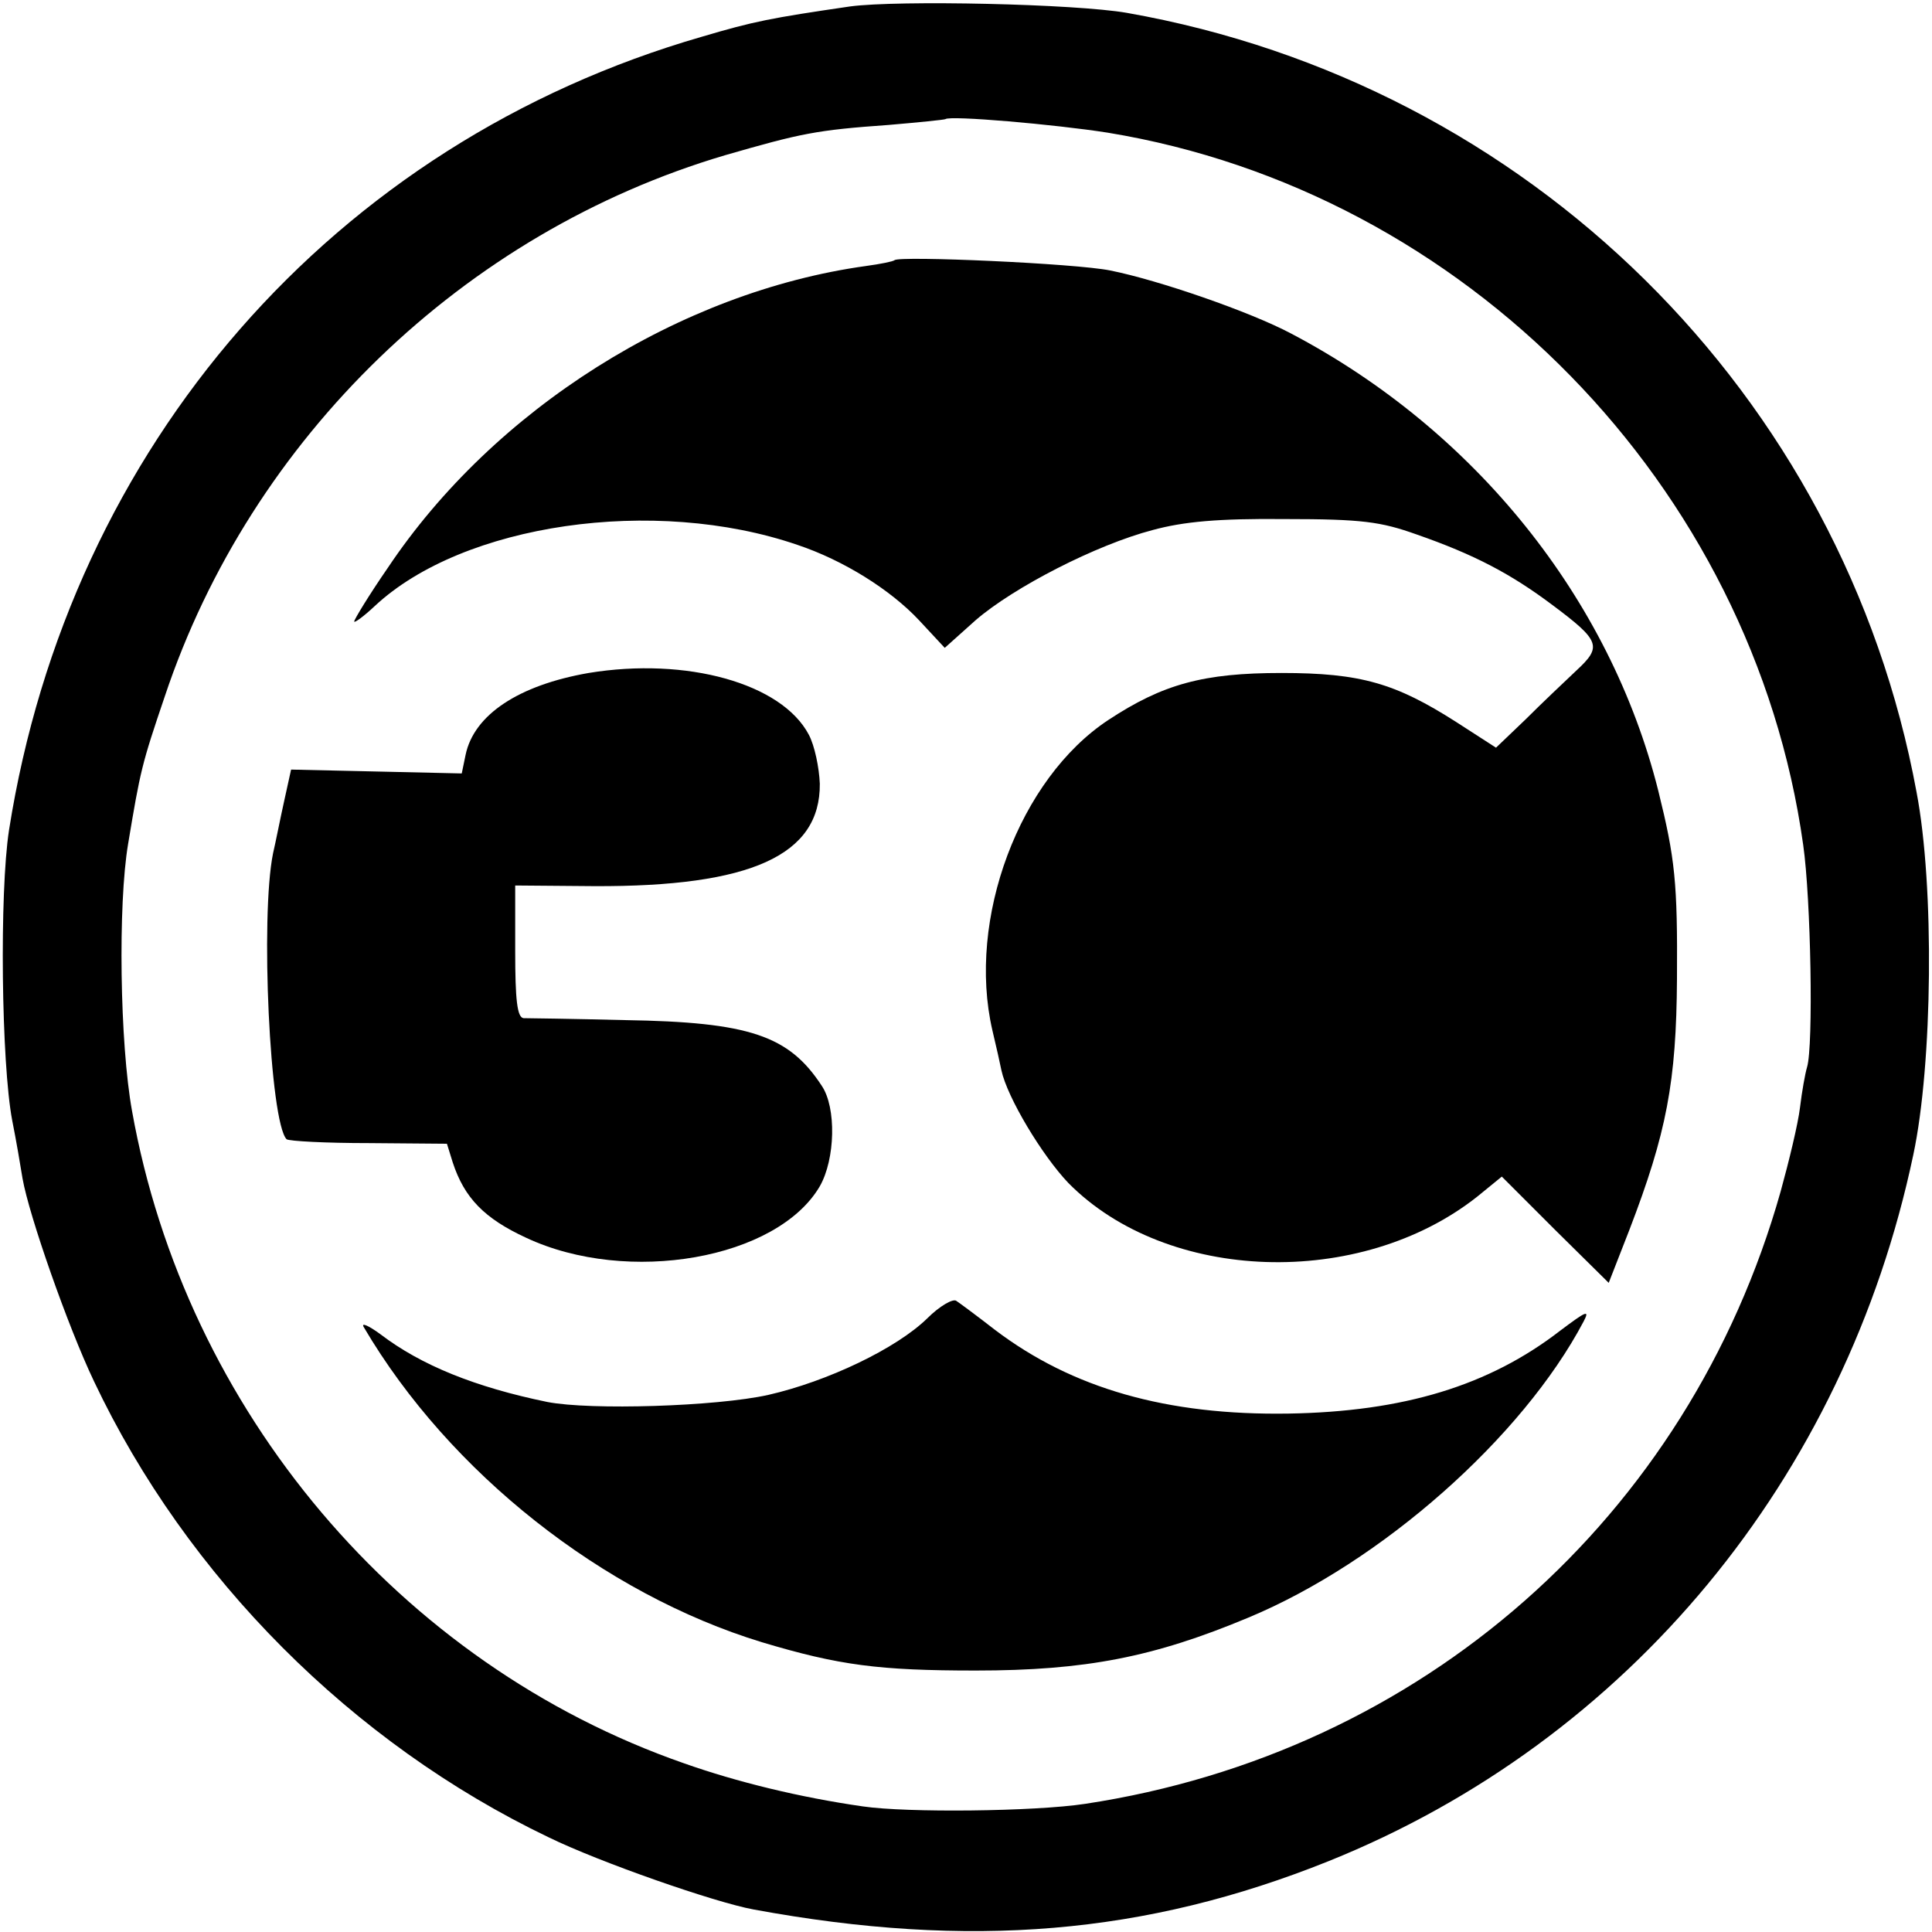
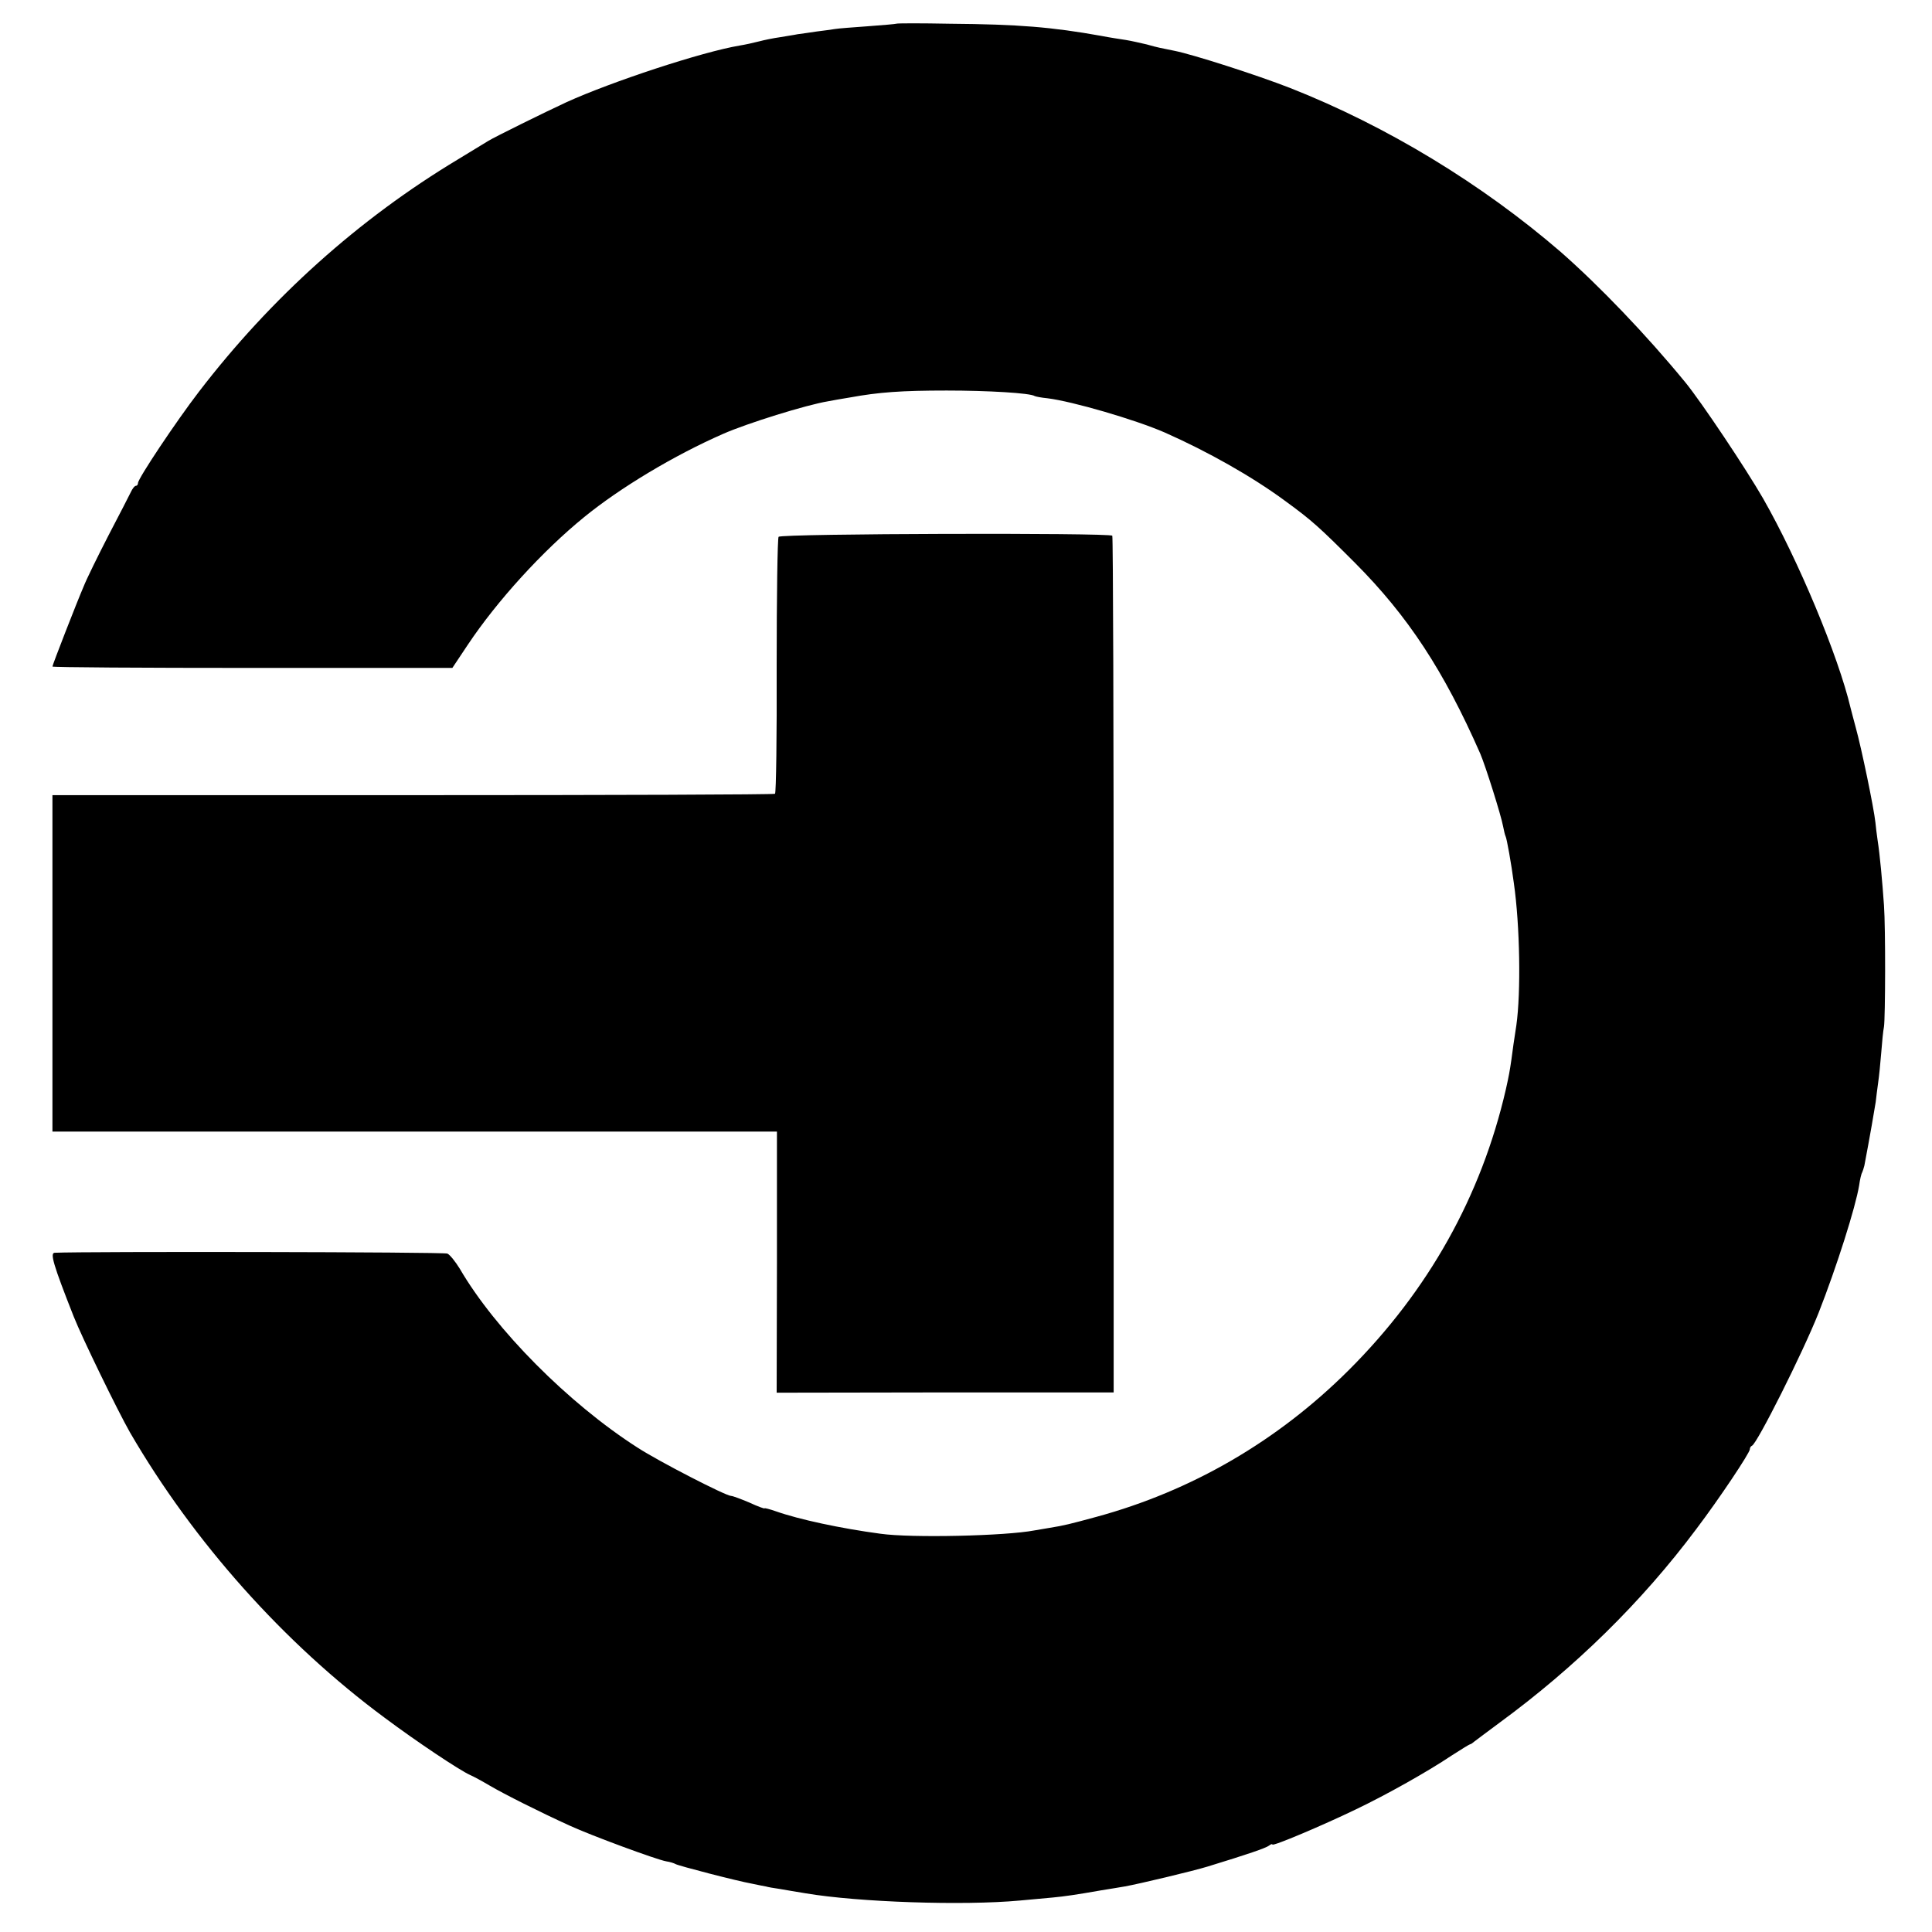
- <svg xmlns="http://www.w3.org/2000/svg" version="1.0" width="300pt" height="300pt" viewBox="0 0 300 300" preserveAspectRatio="xMidYMid meet">
-   <g transform="translate(0,300) scale(0.1,-0.1)" fill="#000000" stroke="none">
-     <path d="M1320 2990 c-123 -18 -149 -23 -230 -47 -572 -165 -982 -635 -1076 -1232 -15 -97 -12 -362 5 -451 6 -30 13 -71 16 -90 10 -57 70 -229 111 -315 144 -304 401 -562 706 -708 80 -39 258 -101 318 -112 336 -62 609 -39 893 75 465 187 802 594 908 1097 30 141 33 417 5 563 -114 618 -602 1100 -1226 1210 -80 14 -355 20 -430 10z m400 -196 c555 -91 1002 -548 1080 -1106 12 -84 16 -312 6 -345 -3 -10 -8 -38 -11 -63 -3 -25 -17 -83 -30 -130 -143 -507 -558 -872 -1080 -951 -79 -12 -277 -14 -345 -4 -98 14 -196 38 -278 67 -442 154 -774 548 -857 1013 -19 105 -22 321 -6 415 19 114 21 123 57 229 134 401 464 720 870 840 118 34 141 39 254 47 47 4 86 8 88 9 7 6 169 -8 252 -21z" />
-     <path d="M1389 2596 c-2 -2 -22 -6 -44 -9 -289 -40 -578 -222 -743 -469 -29 -42 -52 -80 -52 -83 0 -3 15 8 32 24 137 128 434 171 656 95 72 -24 145 -70 189 -117 l40 -43 48 43 c59 51 187 117 275 140 48 13 101 18 205 17 120 0 149 -4 205 -24 89 -31 146 -61 210 -109 75 -56 78 -65 38 -102 -18 -17 -54 -51 -79 -76 l-46 -44 -62 40 c-94 60 -148 76 -271 76 -121 0 -184 -17 -269 -73 -138 -91 -220 -309 -180 -482 6 -25 12 -52 14 -62 9 -42 63 -132 104 -175 153 -155 453 -165 635 -21 l38 31 83 -83 83 -82 32 82 c58 151 73 230 74 390 1 150 -3 187 -29 292 -75 299 -285 560 -570 710 -64 34 -206 83 -281 98 -54 11 -327 23 -335 16z" />
-     <path d="M914 1955 c-109 -19 -178 -65 -191 -127 l-6 -29 -132 3 -133 3 -11 -50 c-6 -27 -13 -63 -17 -80 -20 -98 -5 -417 21 -444 4 -3 61 -6 128 -6 l121 -1 9 -29 c18 -55 49 -87 114 -117 158 -74 390 -33 456 80 24 42 26 122 3 156 -51 78 -112 99 -306 102 -80 2 -151 3 -157 3 -10 1 -13 29 -13 104 l0 102 123 -1 c243 -1 351 48 350 159 -1 25 -8 59 -17 76 -42 80 -190 121 -342 96z" />
-     <path d="M1440 953 c-48 -47 -155 -98 -247 -119 -81 -18 -276 -24 -343 -11 -112 23 -196 57 -259 105 -19 14 -31 19 -26 11 133 -226 372 -414 618 -489 120 -36 182 -44 332 -44 171 0 277 21 423 82 207 86 426 280 521 460 10 19 4 16 -36 -14 -111 -86 -244 -126 -422 -129 -189 -3 -336 39 -456 130 -27 21 -54 41 -60 45 -5 4 -26 -8 -45 -27z" />
+ <svg xmlns="http://www.w3.org/2000/svg" version="1.0" width="700pt" height="700pt" viewBox="0 0 700 700" preserveAspectRatio="xMidYMid meet">
+   <g transform="translate(0,700) scale(0.1,-0.1)" fill="#000000" stroke="none">
+     <path d="M3247 6914 c-1 -1 -47 -5 -101 -9 -55 -4 -109 -8 -120 -10 -12 -2 -41 -6 -66 -9 -25 -4 -56 -8 -70 -10 -14 -3 -43 -7 -65 -11 -22 -3 -56 -10 -75 -15 -19 -5 -51 -12 -70 -15 -137 -23 -464 -131 -627 -205 -80 -37 -262 -127 -283 -140 -8 -5 -58 -35 -110 -67 -361 -217 -678 -502 -939 -842 -83 -108 -221 -315 -221 -331 0 -5 -3 -10 -7 -10 -5 0 -13 -10 -19 -23 -6 -12 -42 -83 -81 -157 -38 -74 -79 -157 -90 -185 -25 -58 -113 -284 -113 -290 0 -3 326 -5 725 -5 l724 0 56 84 c106 159 271 340 421 462 131 107 328 225 504 302 86 38 301 105 380 118 14 3 50 9 80 14 104 19 186 25 350 25 149 0 303 -9 319 -20 4 -2 25 -6 46 -8 90 -11 317 -77 425 -124 156 -69 317 -160 435 -247 99 -72 125 -96 255 -226 192 -193 321 -390 453 -690 19 -44 76 -225 83 -264 3 -16 7 -32 9 -36 4 -6 21 -101 30 -170 22 -153 26 -395 9 -515 -7 -44 -15 -100 -18 -125 -6 -41 -9 -58 -20 -107 -89 -387 -281 -730 -570 -1018 -257 -256 -568 -437 -914 -531 -96 -26 -115 -31 -171 -40 -18 -3 -42 -7 -53 -9 -104 -20 -445 -28 -558 -12 -143 19 -296 52 -378 81 -23 8 -42 13 -42 11 0 -2 -25 7 -55 21 -31 13 -60 24 -66 24 -19 0 -262 125 -339 175 -250 160 -516 428 -644 648 -16 26 -36 51 -45 55 -12 6 -1313 8 -1423 3 -17 -1 -6 -41 69 -231 30 -76 159 -341 204 -420 230 -396 558 -764 923 -1034 115 -86 271 -190 309 -207 12 -5 45 -23 72 -39 51 -30 180 -95 290 -145 76 -35 314 -123 349 -129 14 -2 29 -7 34 -10 10 -6 221 -61 277 -71 22 -5 45 -9 50 -10 6 -2 28 -6 50 -9 22 -4 65 -11 95 -16 190 -32 570 -45 775 -26 44 4 98 9 120 11 42 4 84 10 175 26 30 5 69 11 85 14 51 9 248 56 300 72 147 45 211 67 223 76 6 5 12 7 12 4 0 -8 184 70 302 127 113 54 262 138 347 195 34 22 65 41 67 41 3 0 10 5 17 11 7 5 46 35 87 65 276 202 518 439 716 704 84 111 194 276 194 289 0 5 3 11 8 13 19 9 183 335 241 481 66 168 134 383 147 462 3 22 8 43 11 47 2 5 6 16 8 25 20 105 37 204 41 230 2 18 6 50 9 71 3 20 8 69 11 107 3 39 7 81 10 95 5 33 6 357 0 440 -6 86 -15 185 -23 235 -3 22 -7 51 -8 65 -6 55 -51 271 -71 343 -8 29 -16 61 -19 72 -44 187 -189 535 -317 759 -61 106 -223 349 -282 421 -141 172 -312 350 -451 472 -285 246 -630 456 -980 594 -123 48 -354 122 -420 135 -45 9 -62 12 -100 23 -22 5 -56 13 -75 16 -19 3 -60 9 -90 15 -179 32 -300 42 -548 44 -105 2 -193 2 -195 0z" />
+     <path d="M2821 5055 c-4 -5 -7 -216 -7 -468 1 -253 -2 -461 -6 -463 -4 -3 -595 -5 -1313 -5 l-1305 0 0 -610 0 -609 837 0 c461 0 1052 0 1313 0 l475 0 0 -473 -1 -473 611 1 610 0 0 1548 c0 852 -2 1552 -5 1556 -8 11 -1200 8 -1209 -4z" />
  </g>
</svg>
